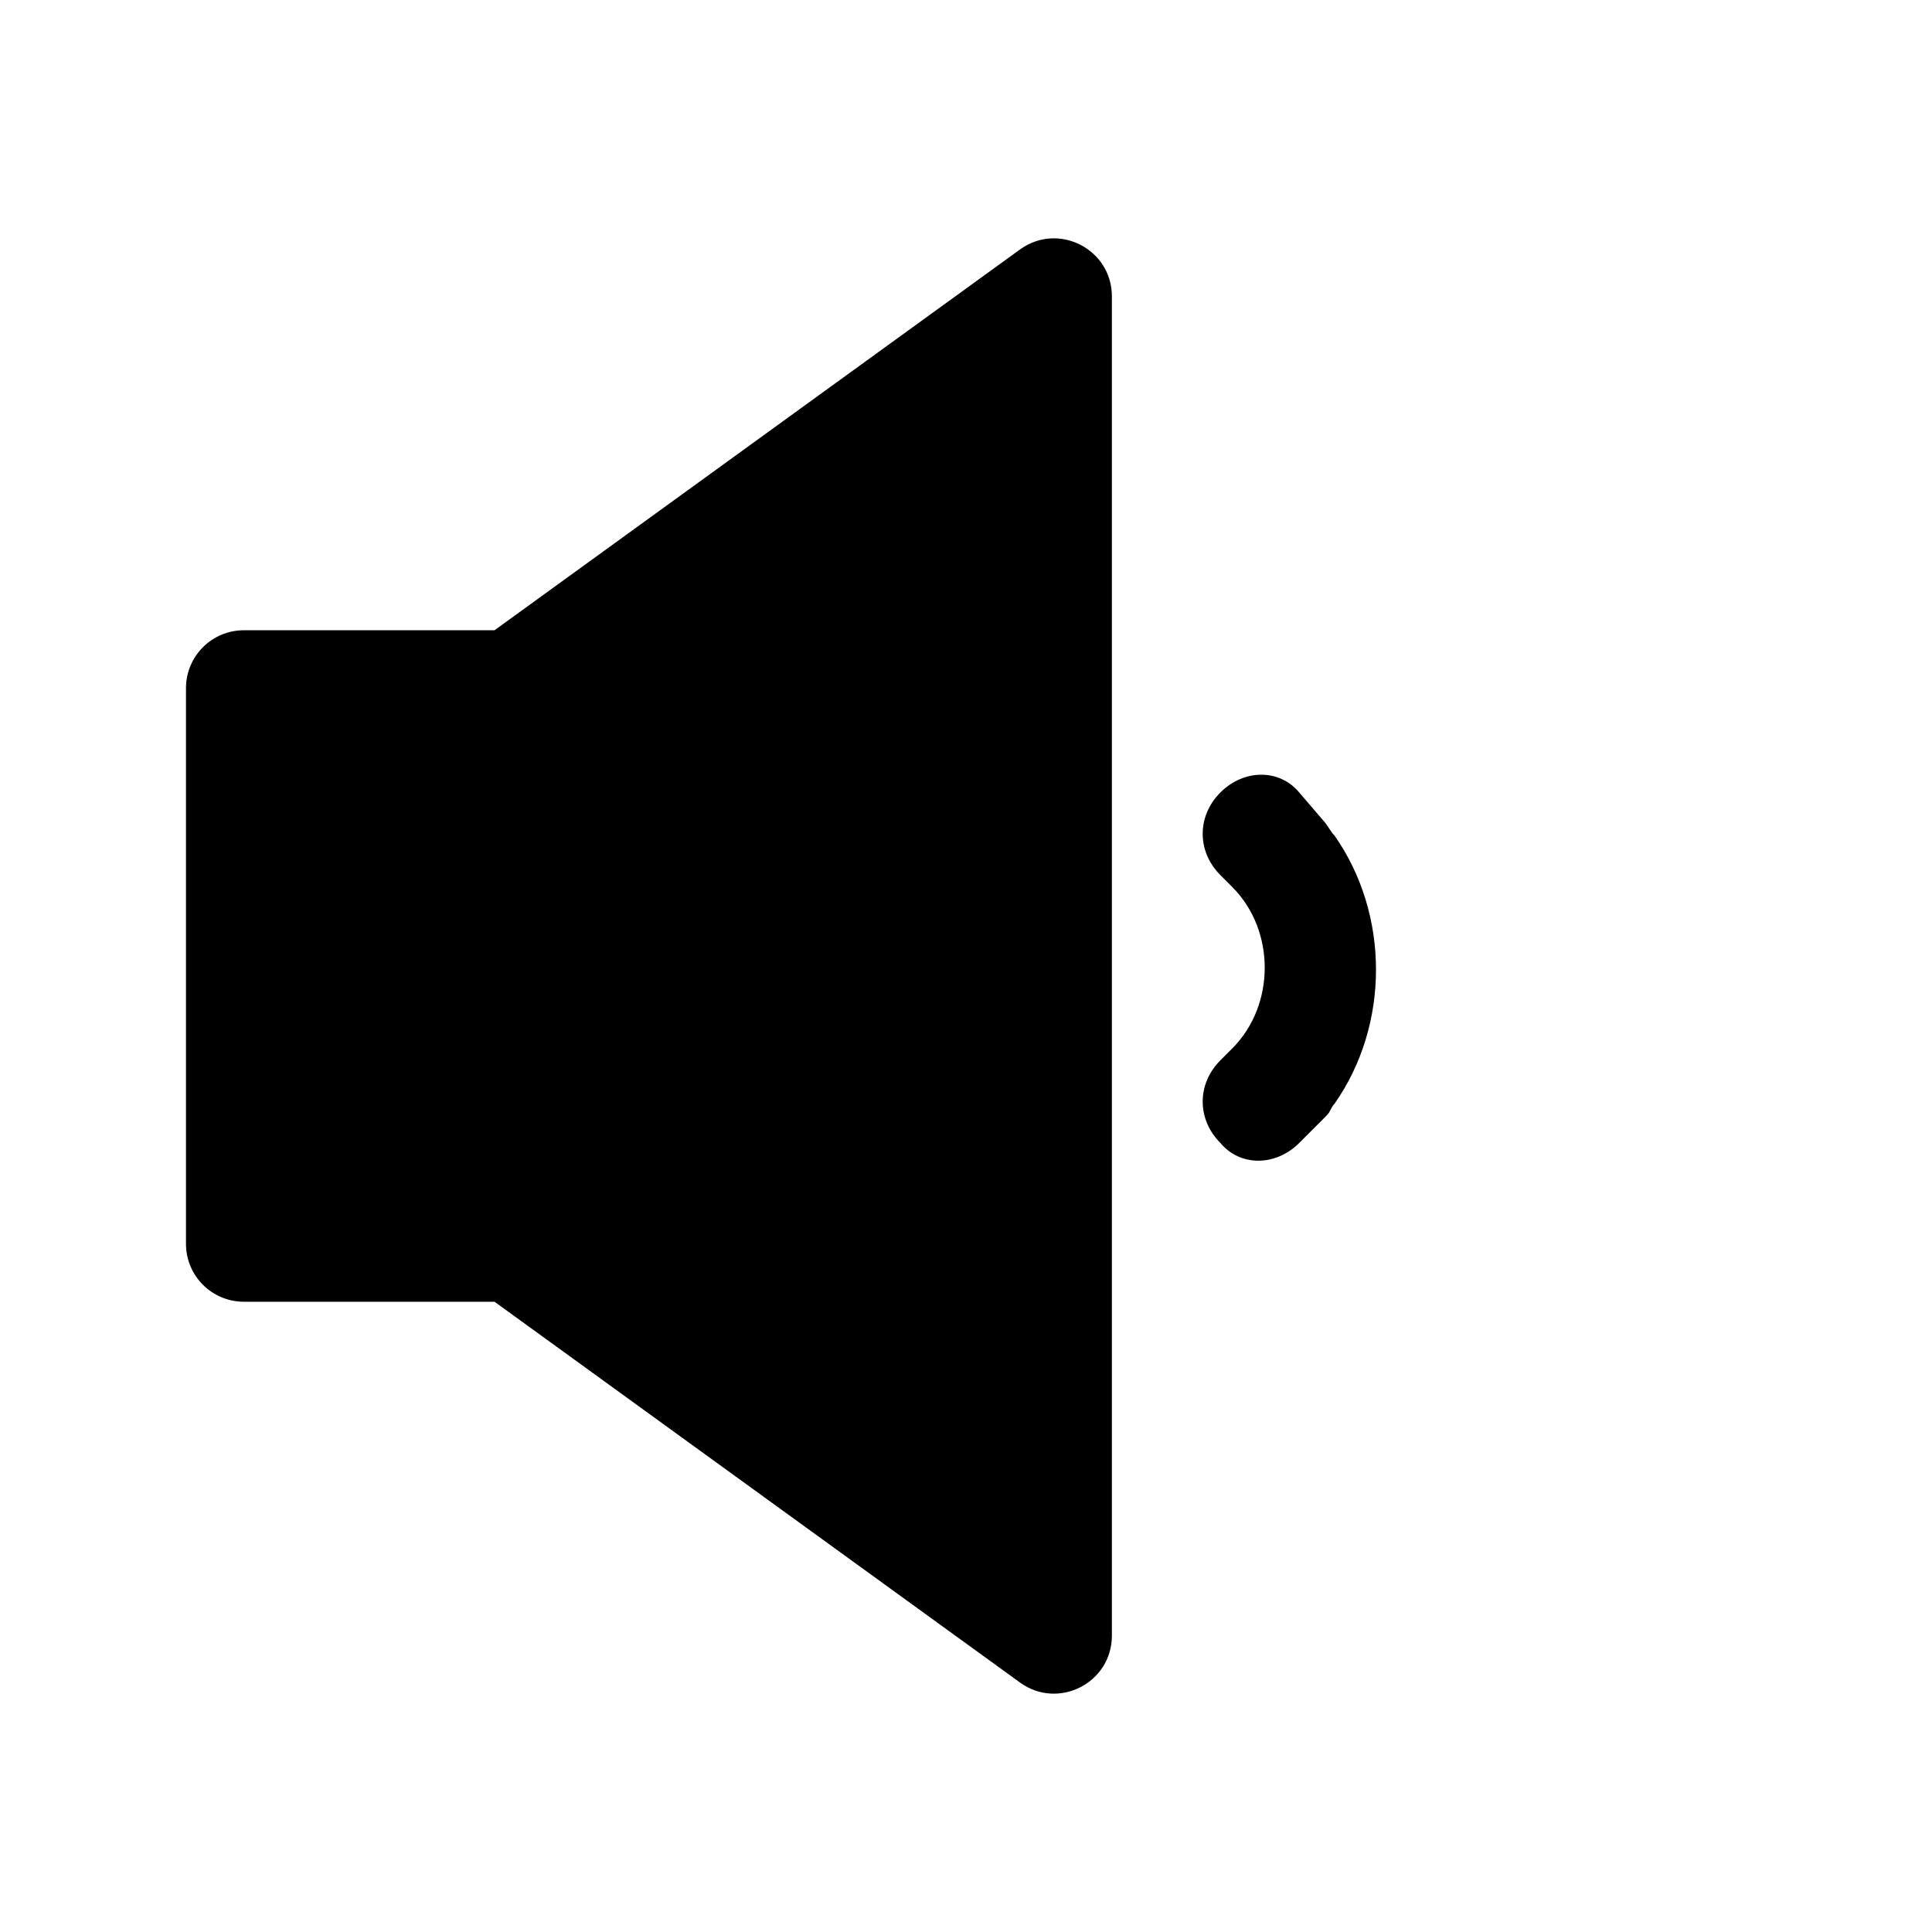
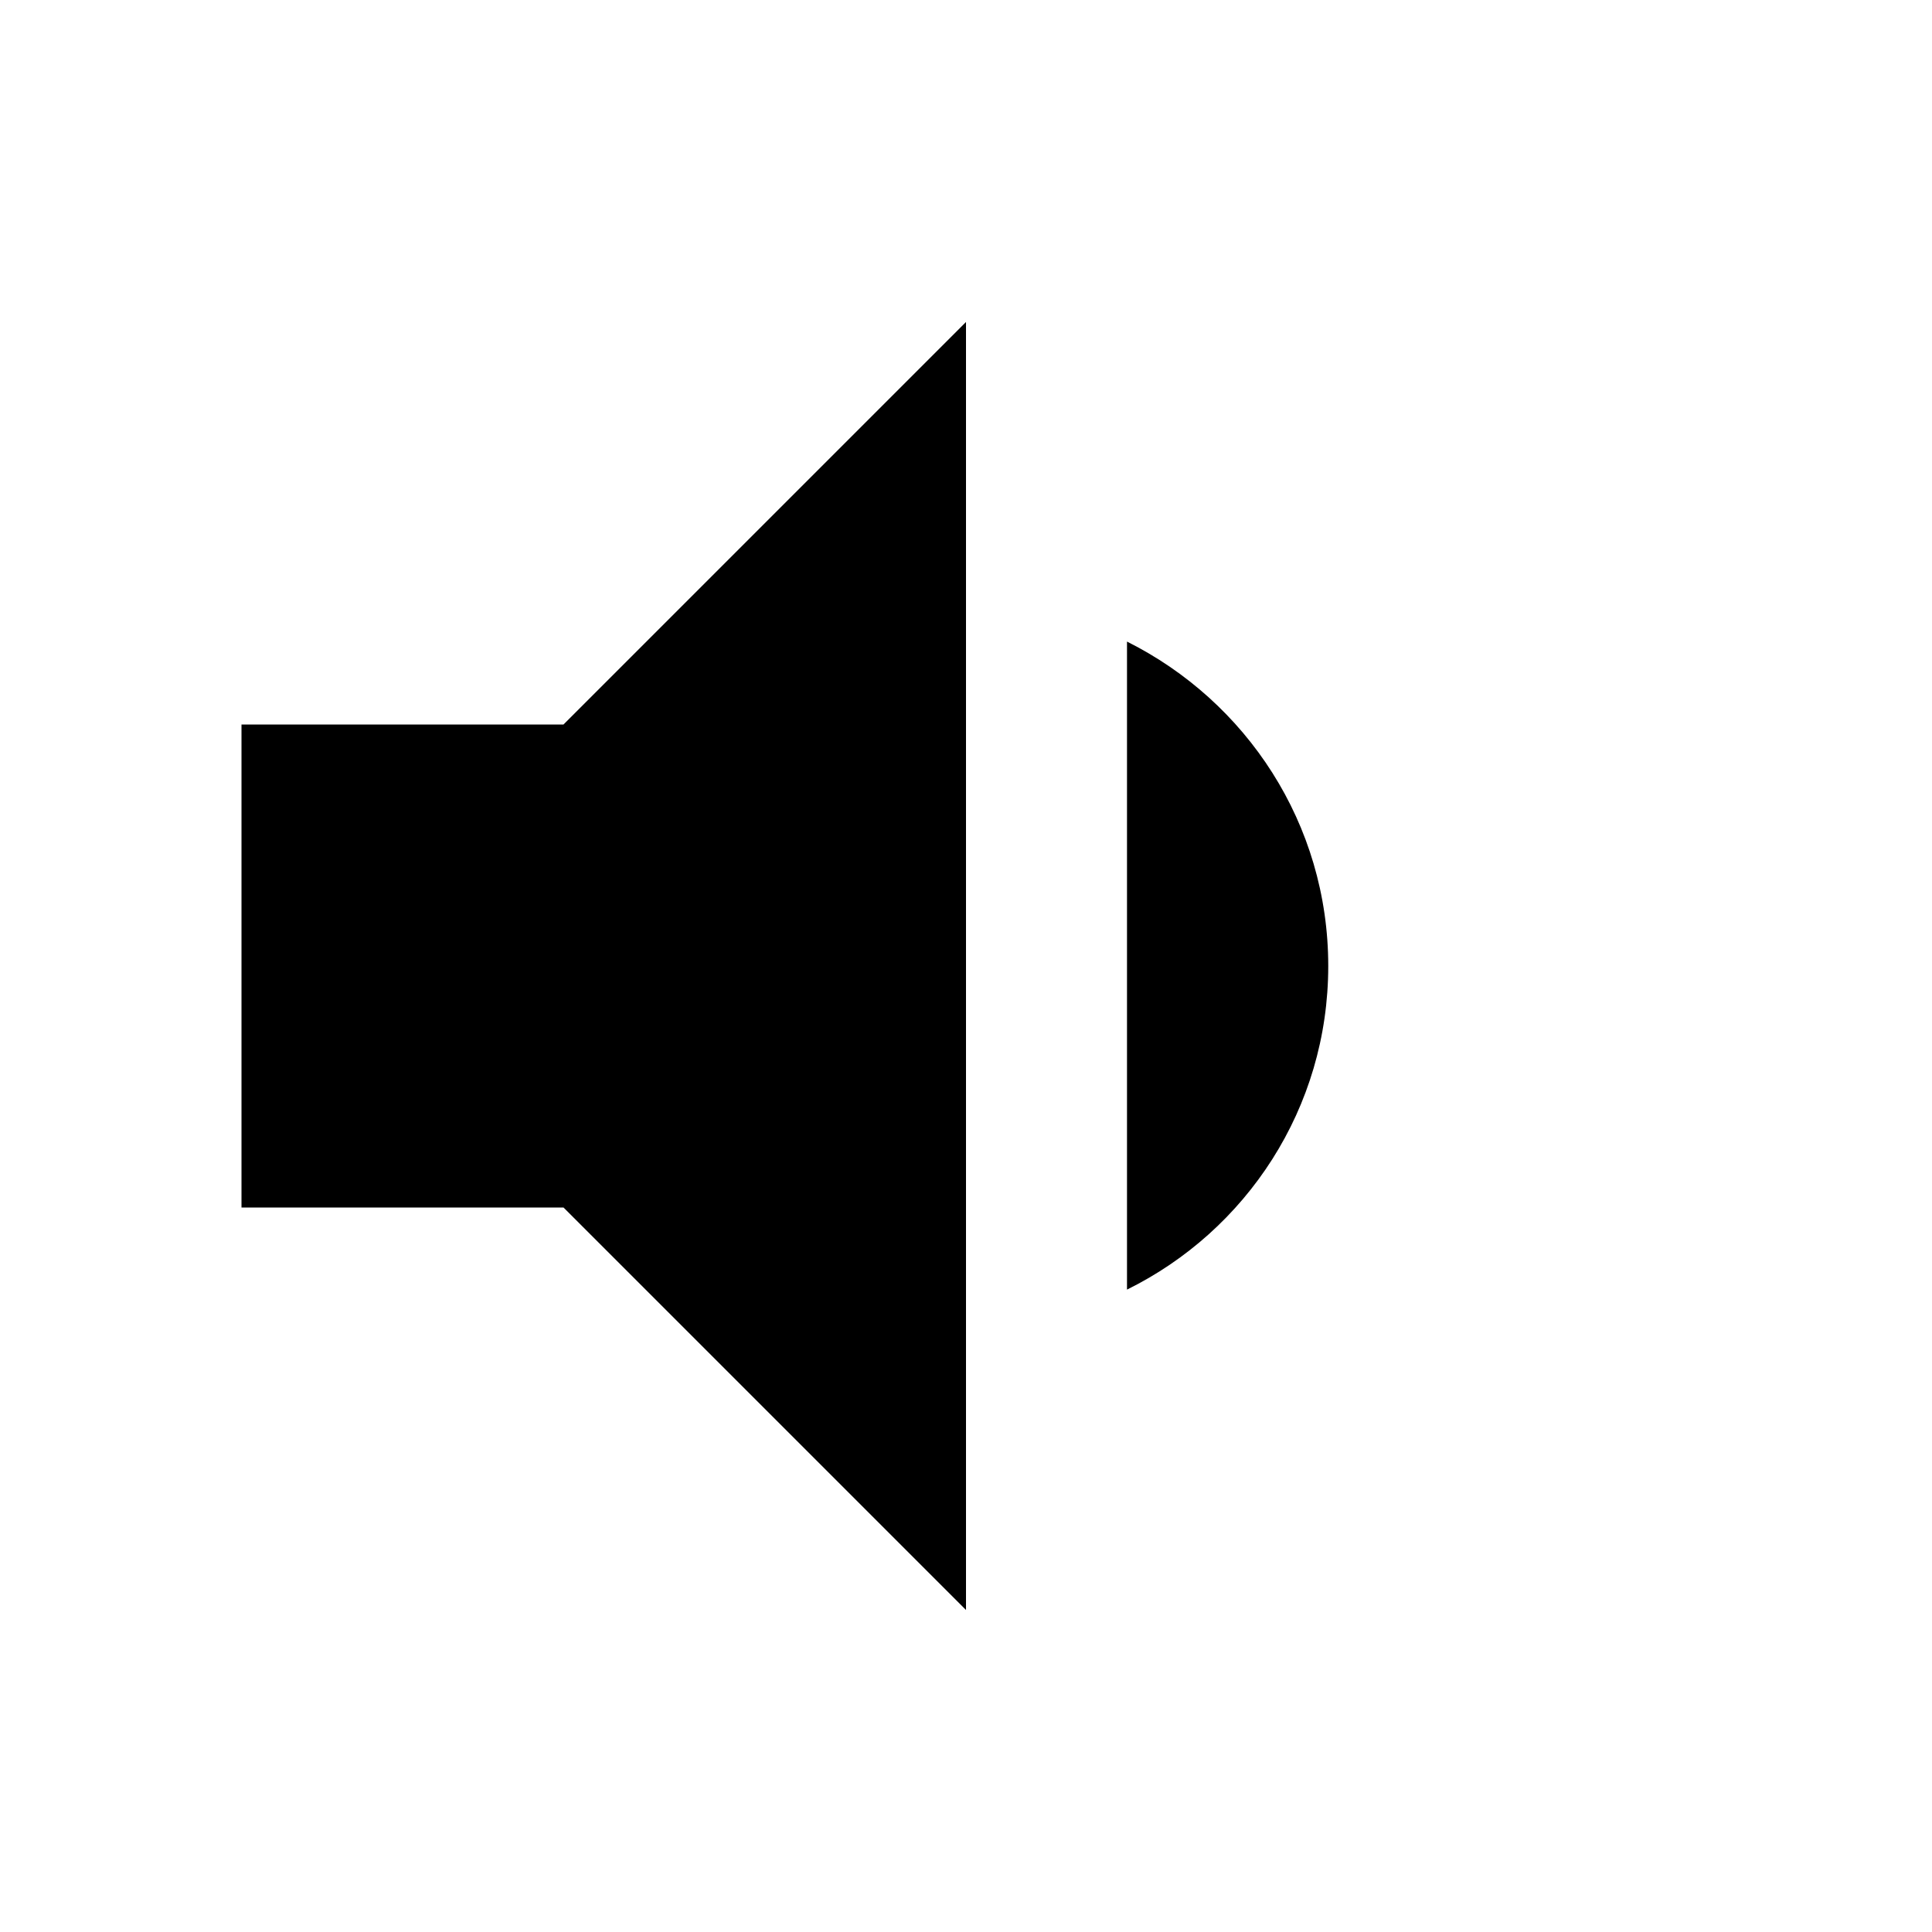
<svg xmlns="http://www.w3.org/2000/svg" class="svg" viewBox="0 0 1024 1024">
  <defs>
    <style />
  </defs>
-   <path d="M540.63 132.214L262.112 334.048H129.257c-16.949 0-30.684 13.741-30.684 30.685v294.533c0 16.944 13.74 30.685 30.684 30.685h132.855L540.63 891.786c20.288 14.7 48.69.207 48.69-24.846V157.06c0-25.054-28.402-39.545-48.69-24.846zm269.76 370.593M701.125 434.619c2.088 2.088 4.175 6.264 6.264 8.35 29.226 41.752 29.226 100.206 0 141.958-2.09 2.09-2.09 4.175-4.176 6.265l-14.615 14.612c-12.526 12.525-31.313 12.525-41.752 0-12.526-12.527-12.526-31.313 0-43.838l6.264-6.265c22.962-22.963 22.962-62.629 0-85.591l-6.264-6.264c-12.526-12.527-12.526-31.313 0-43.84 12.526-12.525 31.315-12.525 41.752 0l12.527 14.613z" />
+   <path d="M704 512c0-75.52-43.52-140.373-106.667-171.947V683.52C660.48 652.373 704 587.52 704 512zM128 384v256h170.667L512 853.333V170.667L298.667 384H128z" />
</svg>
